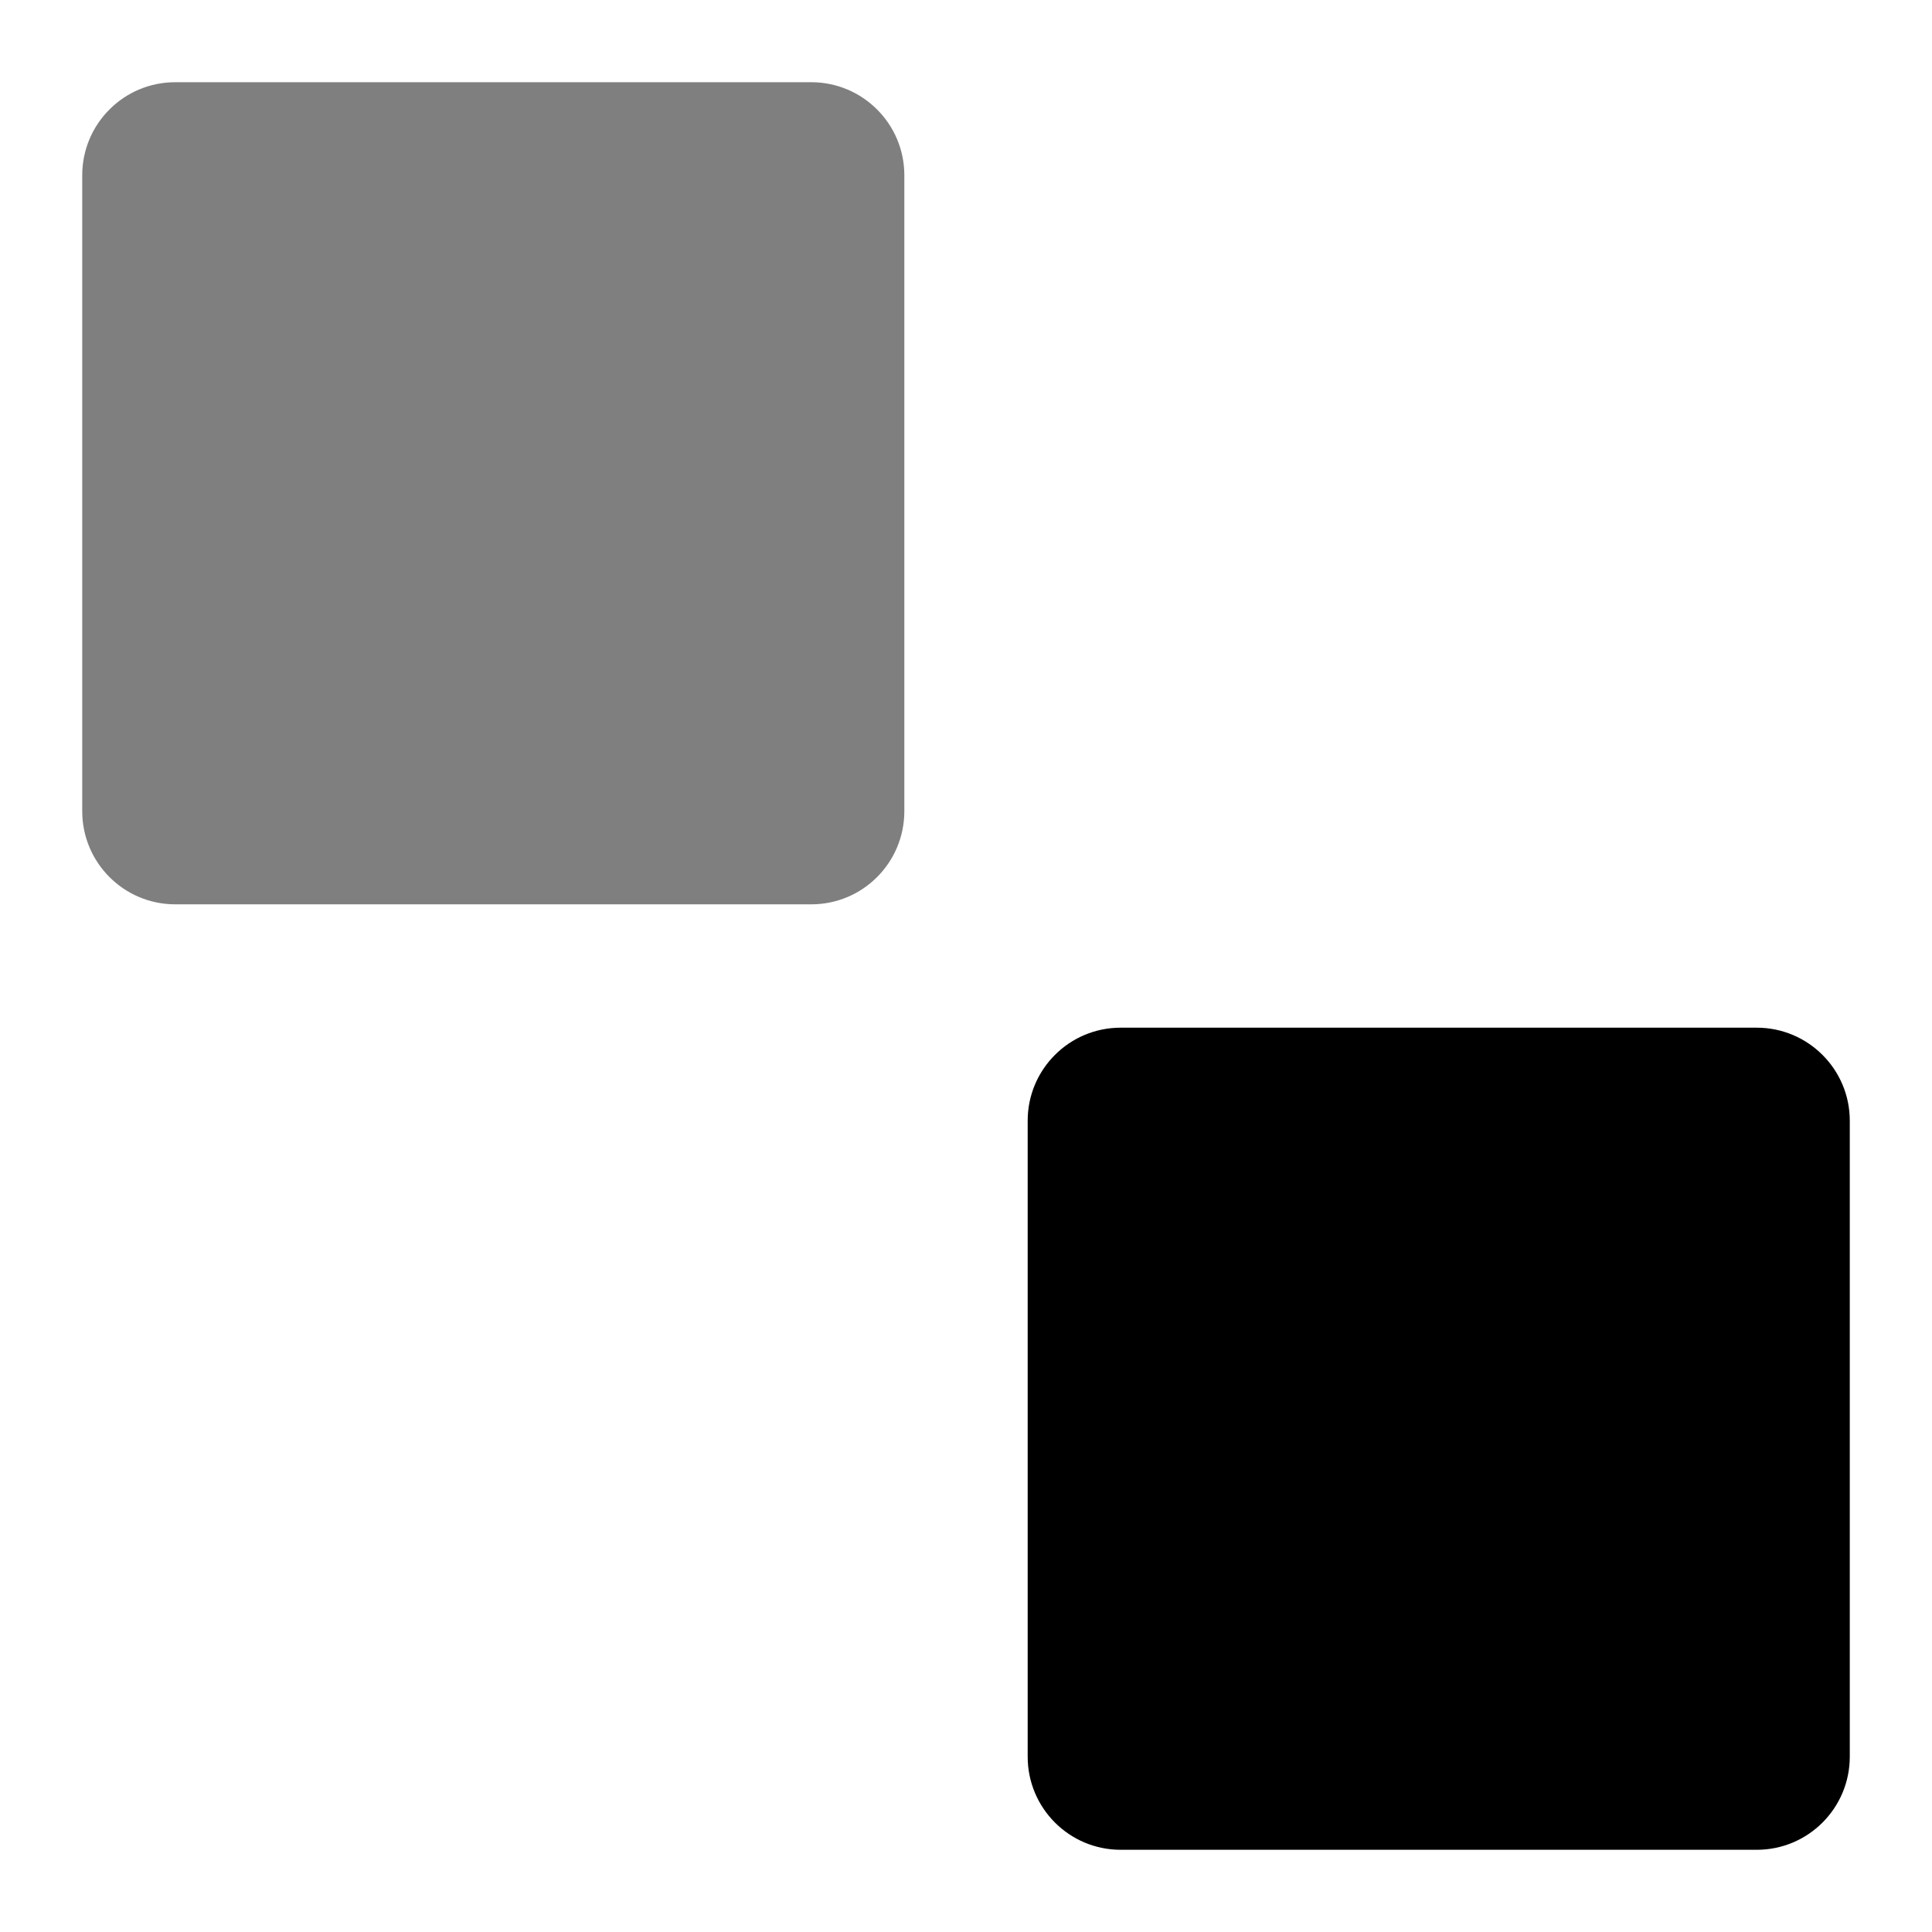
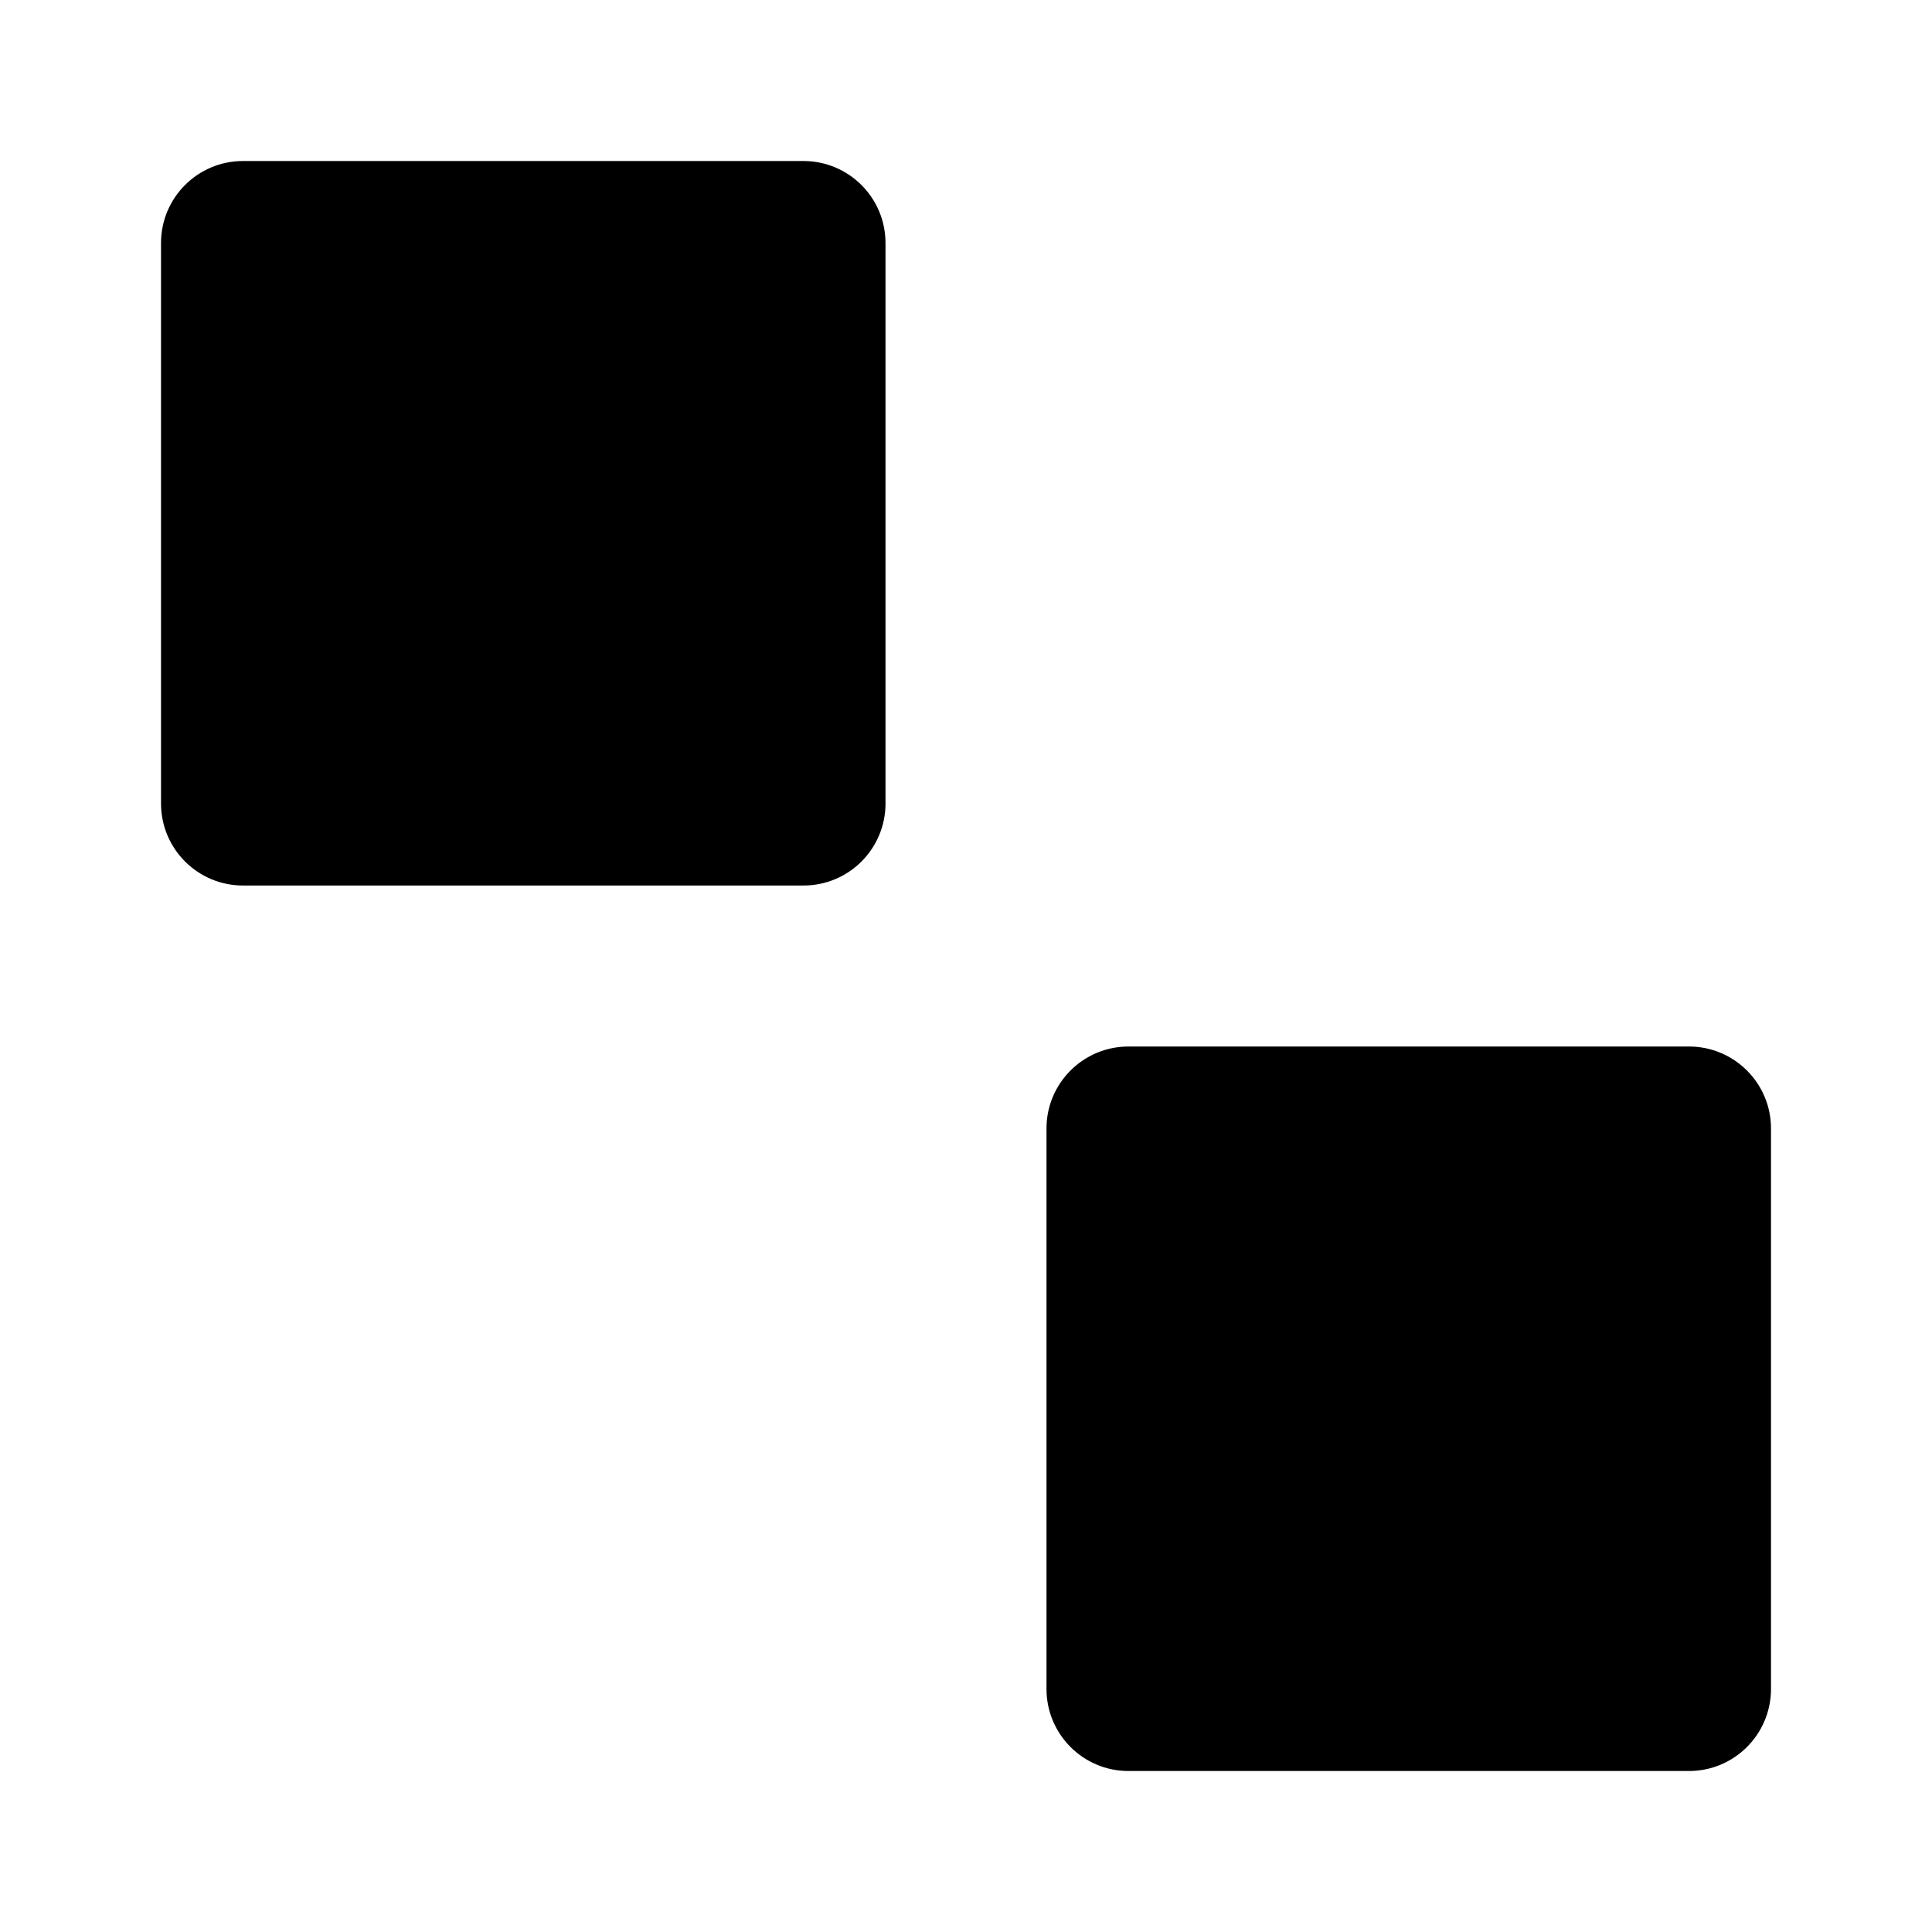
- <svg xmlns="http://www.w3.org/2000/svg" version="1.1" x="0px" y="0px" viewBox="0 0 94 94" enable-background="new 0 0 90 90" xml:space="preserve" id="svg10" width="94" height="94">
+ <svg xmlns="http://www.w3.org/2000/svg" version="1.1" x="0px" y="0px" viewBox="0 0 96 96" enable-background="new 0 0 90 90" xml:space="preserve" id="svg10" width="96" height="96">
  <defs id="defs14" />
  <g id="g8" transform="matrix(1.341344,0,0,1.428332,-0.4215604,-23.84224)">
-     <path d="M 67.411,76.53 V 54.868 c 0,-1.75 -1.513,-3.169 -3.375,-3.169 H 40.964 c -1.863,0 -3.373,1.419 -3.373,3.169 v 21.663 c 0,1.753 1.51,3.172 3.373,3.172 h 23.071 c 1.865,0.001 3.376,-1.418 3.376,-3.173 z" id="path4-3" style="opacity:1;fill-opacity:1;stroke:none;stroke-width:1.364;stroke-miterlimit:4;stroke-dasharray:none;stroke-opacity:1;fill:#000000" />
-     <path d="M 33.117,44.324 V 22.662 c 0,-1.75 -1.513,-3.169 -3.375,-3.169 H 6.67 c -1.863,0 -3.373,1.419 -3.373,3.169 v 21.663 c 0,1.753 1.51,3.172 3.373,3.172 H 29.741 c 1.865,0.001 3.376,-1.418 3.376,-3.173 z" id="path4-3-6" style="opacity:0.5;fill:#000000;fill-opacity:1;stroke:none;stroke-width:1.364;stroke-miterlimit:4;stroke-dasharray:none;stroke-opacity:1" />
+     <path d="M 65.92,75.447 V 55.951 c 0,-1.575 -1.362,-2.852 -3.037,-2.852 H 42.117 c -1.677,0 -3.036,1.278 -3.036,2.852 v 19.497 c 0,1.577 1.359,2.855 3.036,2.855 h 20.764 c 1.678,0.001 3.039,-1.276 3.039,-2.856 z" id="path4-3" style="opacity:1;fill:#000000;fill-opacity:1;stroke:none;stroke-width:1.227;stroke-miterlimit:4;stroke-dasharray:none;stroke-opacity:1" />
+     <path d="M 33.117,44.642 V 25.146 c 0,-1.575 -1.362,-2.852 -3.037,-2.852 H 9.315 c -1.677,0 -3.036,1.278 -3.036,2.852 v 19.497 c 0,1.577 1.359,2.855 3.036,2.855 H 30.079 c 1.678,0.001 3.039,-1.276 3.039,-2.856 z" id="path4-3-6" style="opacity:1;fill:#000000;fill-opacity:1;stroke:none;stroke-width:1.227;stroke-miterlimit:4;stroke-dasharray:none;stroke-opacity:1" />
  </g>
</svg>
